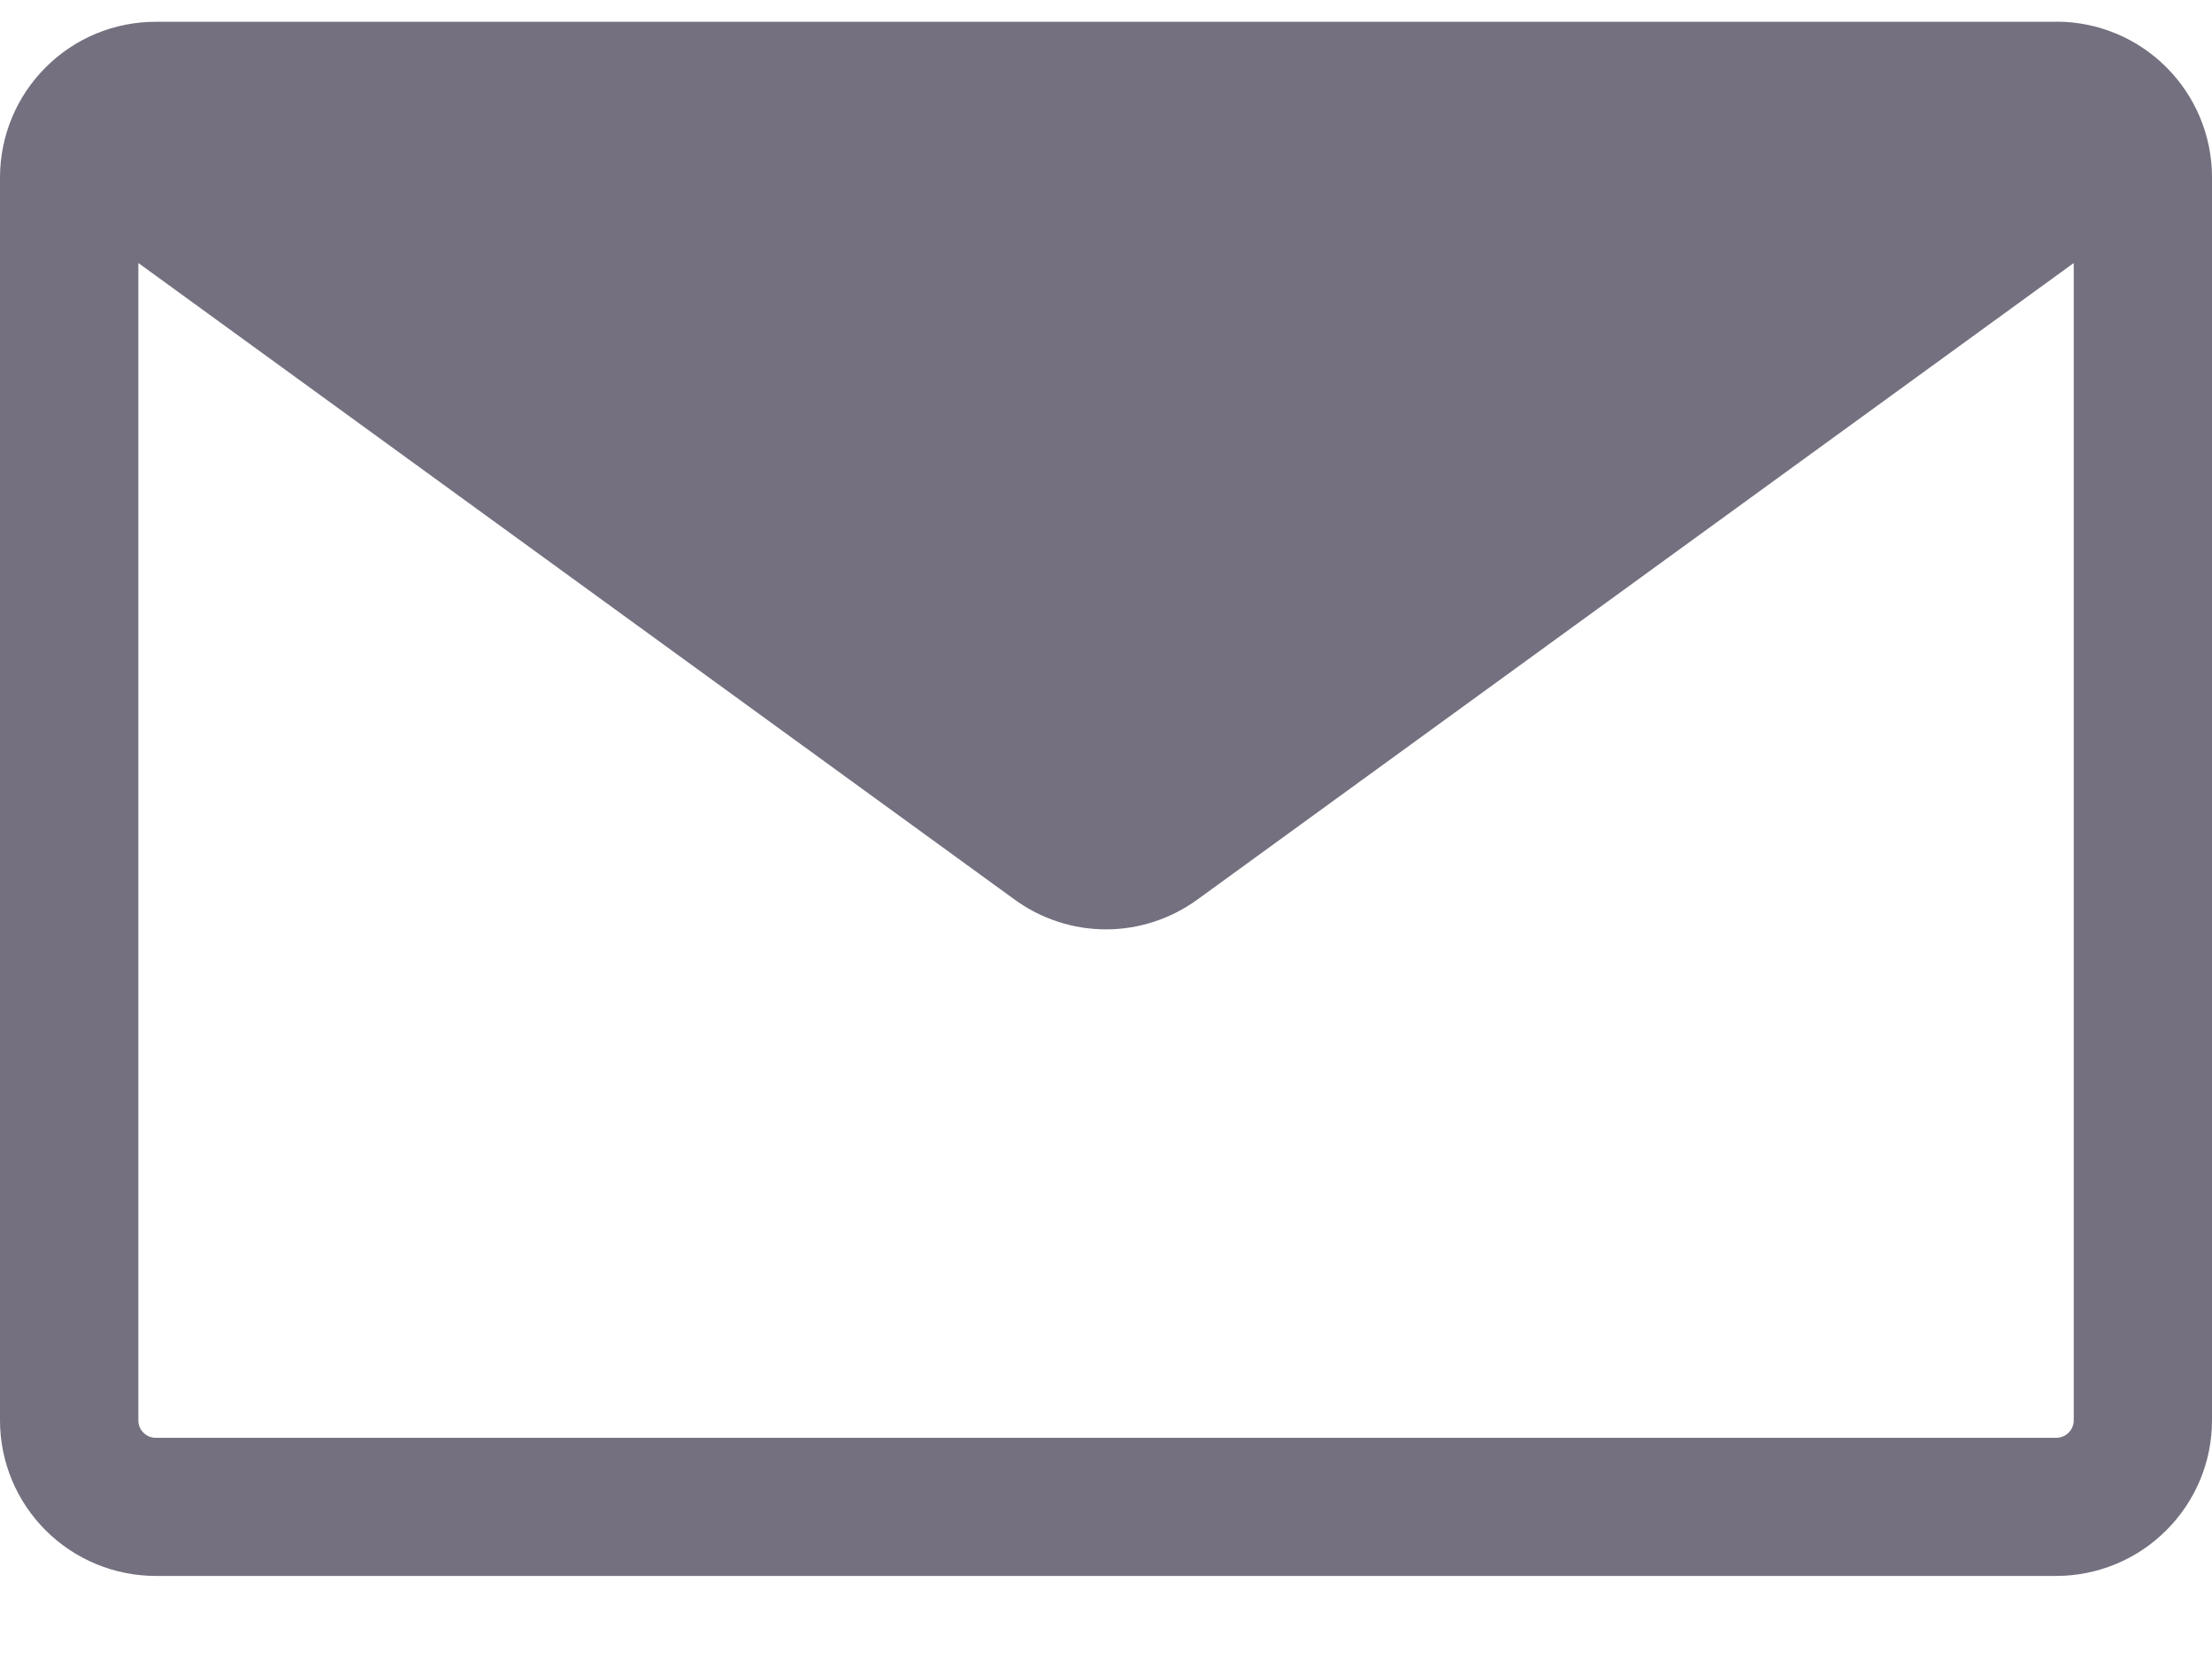
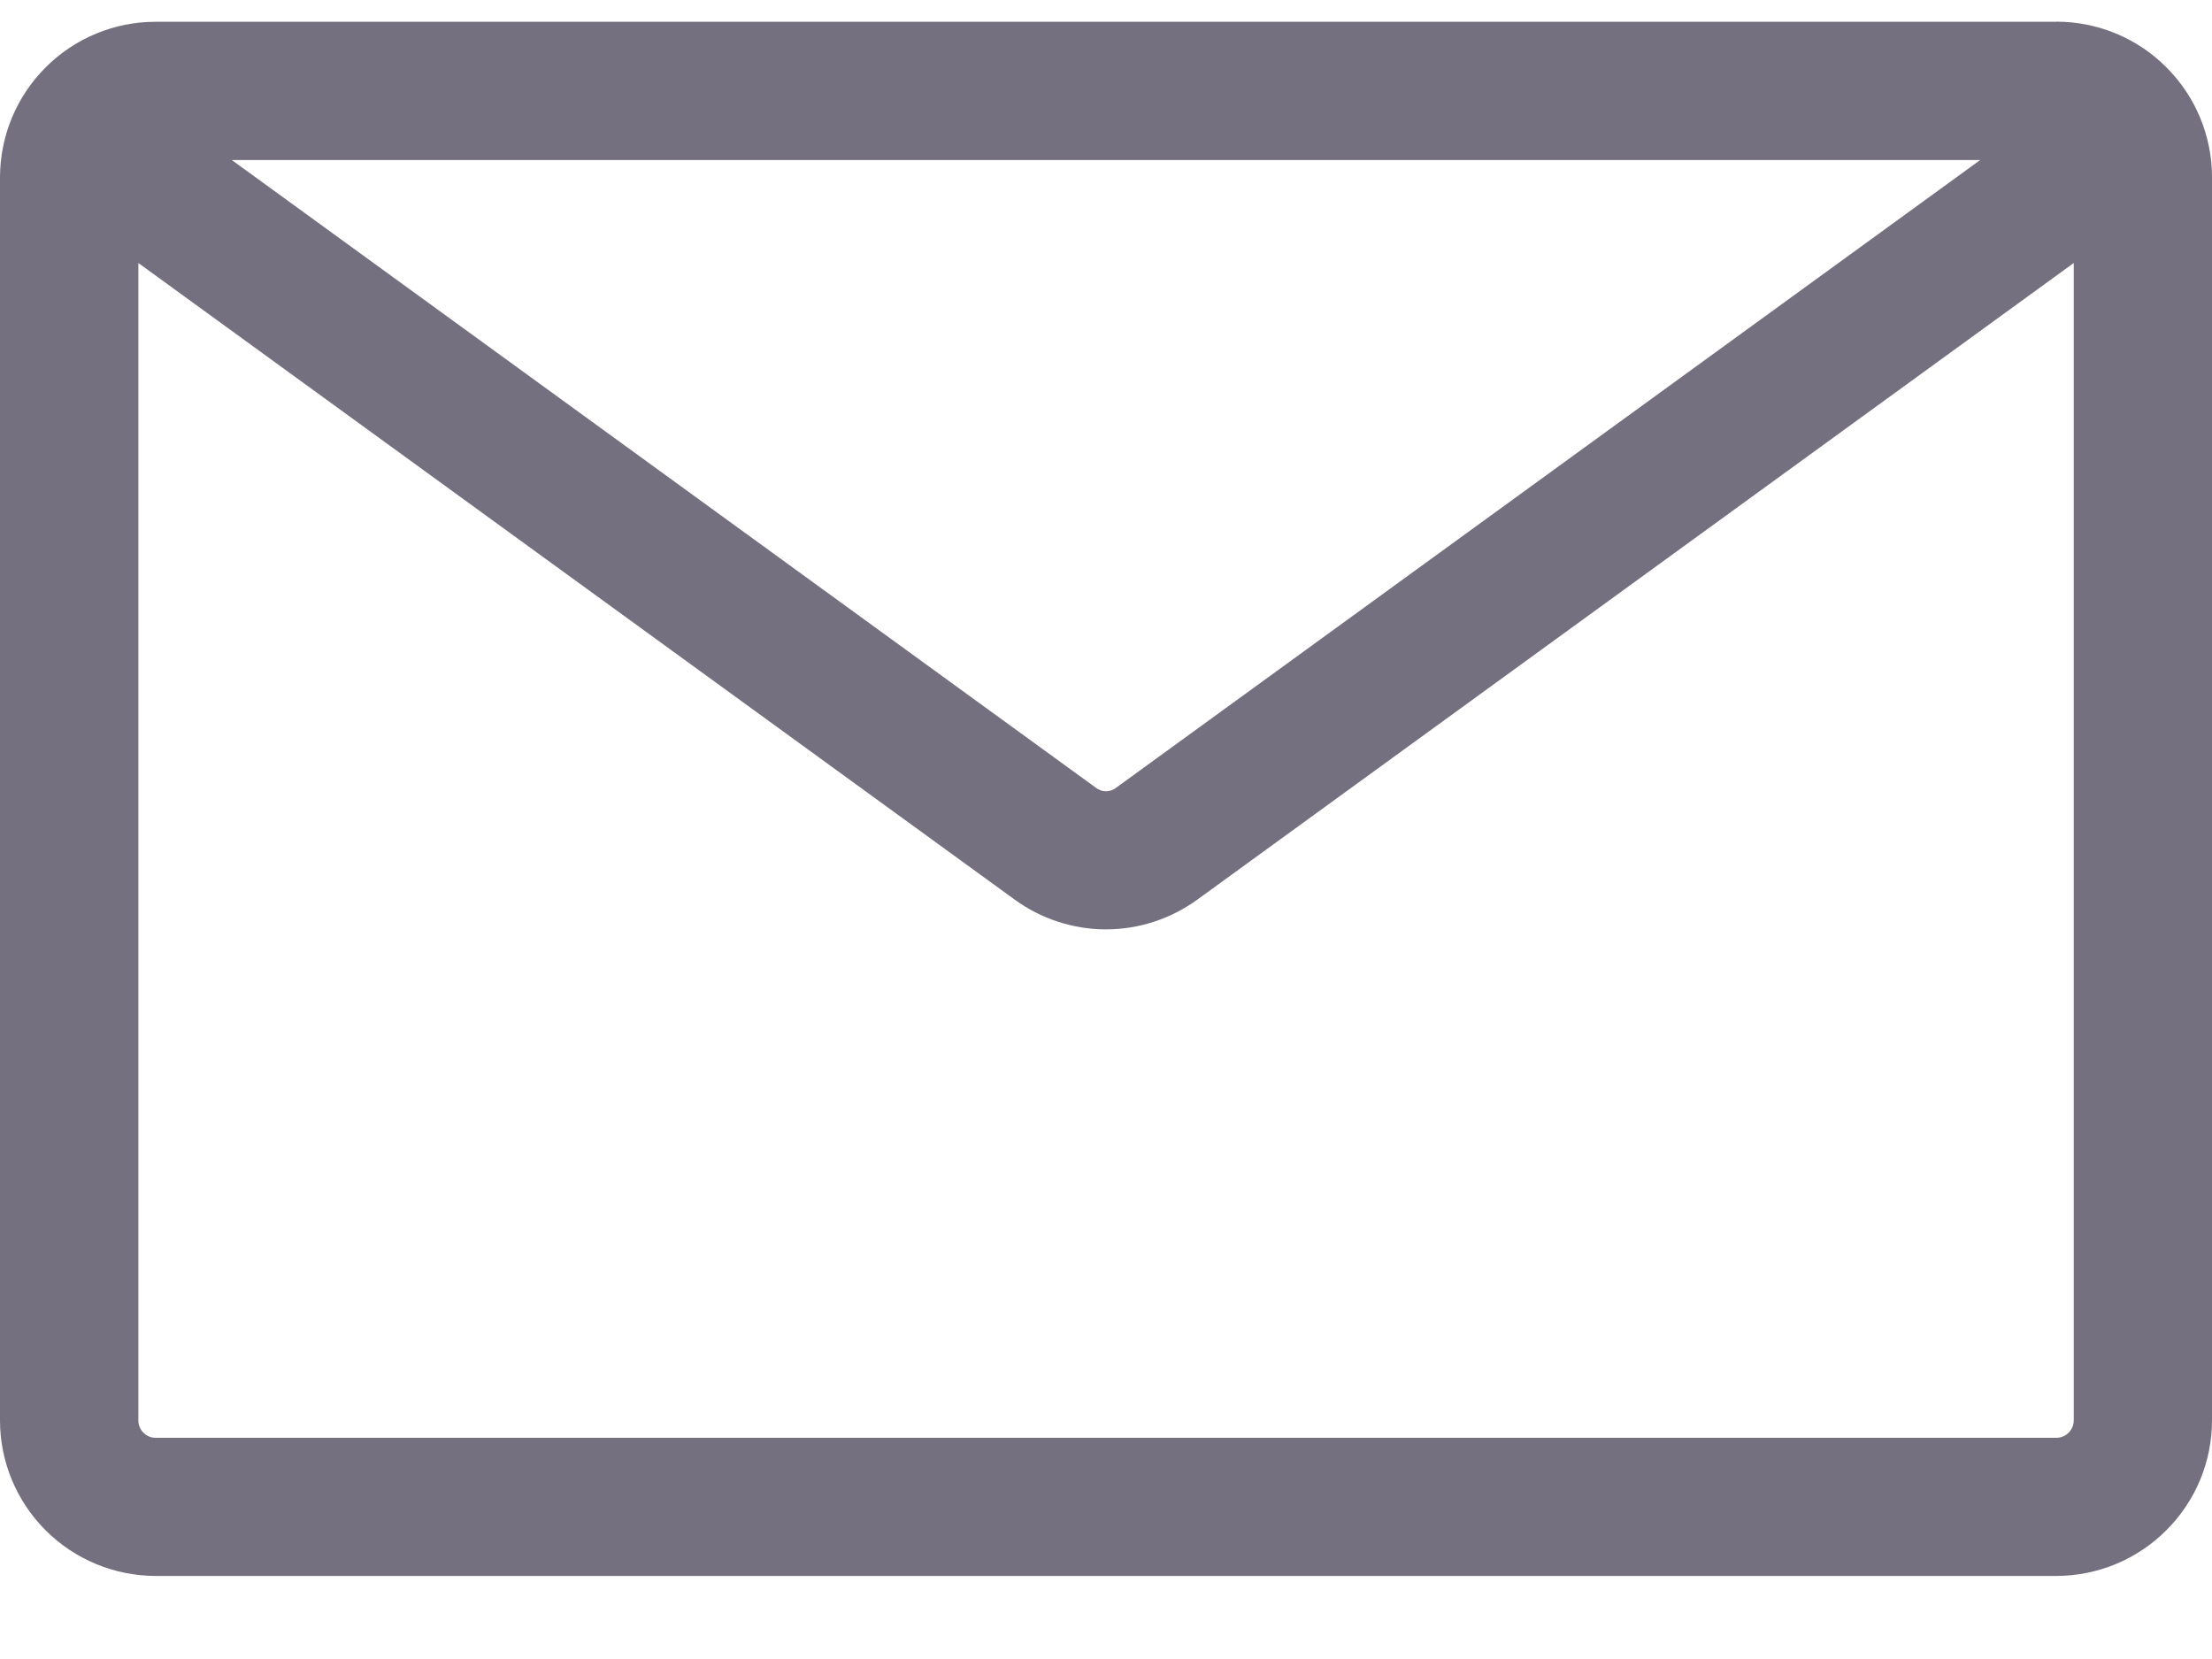
<svg xmlns="http://www.w3.org/2000/svg" width="20" height="15" viewBox="0 0 20 15" fill="none">
-   <path fillRule="evenodd" clipRule="evenodd" d="M18.594 13H1.406C1.321 12.999 1.252 12.93 1.251 12.845V2.378L9.173 8.133C9.413 8.308 9.703 8.403 10 8.403C10.297 8.403 10.586 8.308 10.827 8.133L18.75 2.378V12.845C18.748 12.93 18.68 12.998 18.595 13H18.594ZM17.904 1.447L2.096 1.447L9.908 7.122C9.962 7.165 10.038 7.165 10.092 7.122L17.904 1.447L17.904 1.447ZM18.594 0.197H1.406C1.034 0.197 0.676 0.345 0.413 0.609C0.149 0.872 0.001 1.229 0 1.602V12.843C0 13.216 0.149 13.573 0.412 13.836C0.676 14.1 1.033 14.248 1.406 14.249H18.594C18.966 14.248 19.324 14.1 19.587 13.836C19.851 13.573 20 13.216 20 12.843V1.602C20 1.229 19.851 0.871 19.587 0.608C19.324 0.344 18.966 0.196 18.594 0.196V0.197Z" fill="#74707F" />
+   <path fill-rule="evenodd" clip-rule="evenodd" d="M18.594 13H1.406C1.321 12.999 1.252 12.93 1.251 12.845V2.378L9.173 8.133C9.413 8.308 9.703 8.403 10 8.403C10.297 8.403 10.586 8.308 10.827 8.133L18.75 2.378V12.845C18.748 12.93 18.68 12.998 18.595 13H18.594ZM17.904 1.447L2.096 1.447L9.908 7.122C9.962 7.165 10.038 7.165 10.092 7.122L17.904 1.447L17.904 1.447ZM18.594 0.197H1.406C1.034 0.197 0.676 0.345 0.413 0.609C0.149 0.872 0.001 1.229 0 1.602V12.843C0 13.216 0.149 13.573 0.412 13.836C0.676 14.1 1.033 14.248 1.406 14.249H18.594C18.966 14.248 19.324 14.1 19.587 13.836C19.851 13.573 20 13.216 20 12.843V1.602C20 1.229 19.851 0.871 19.587 0.608C19.324 0.344 18.966 0.196 18.594 0.196V0.197Z" fill="#74707F" />
</svg>
